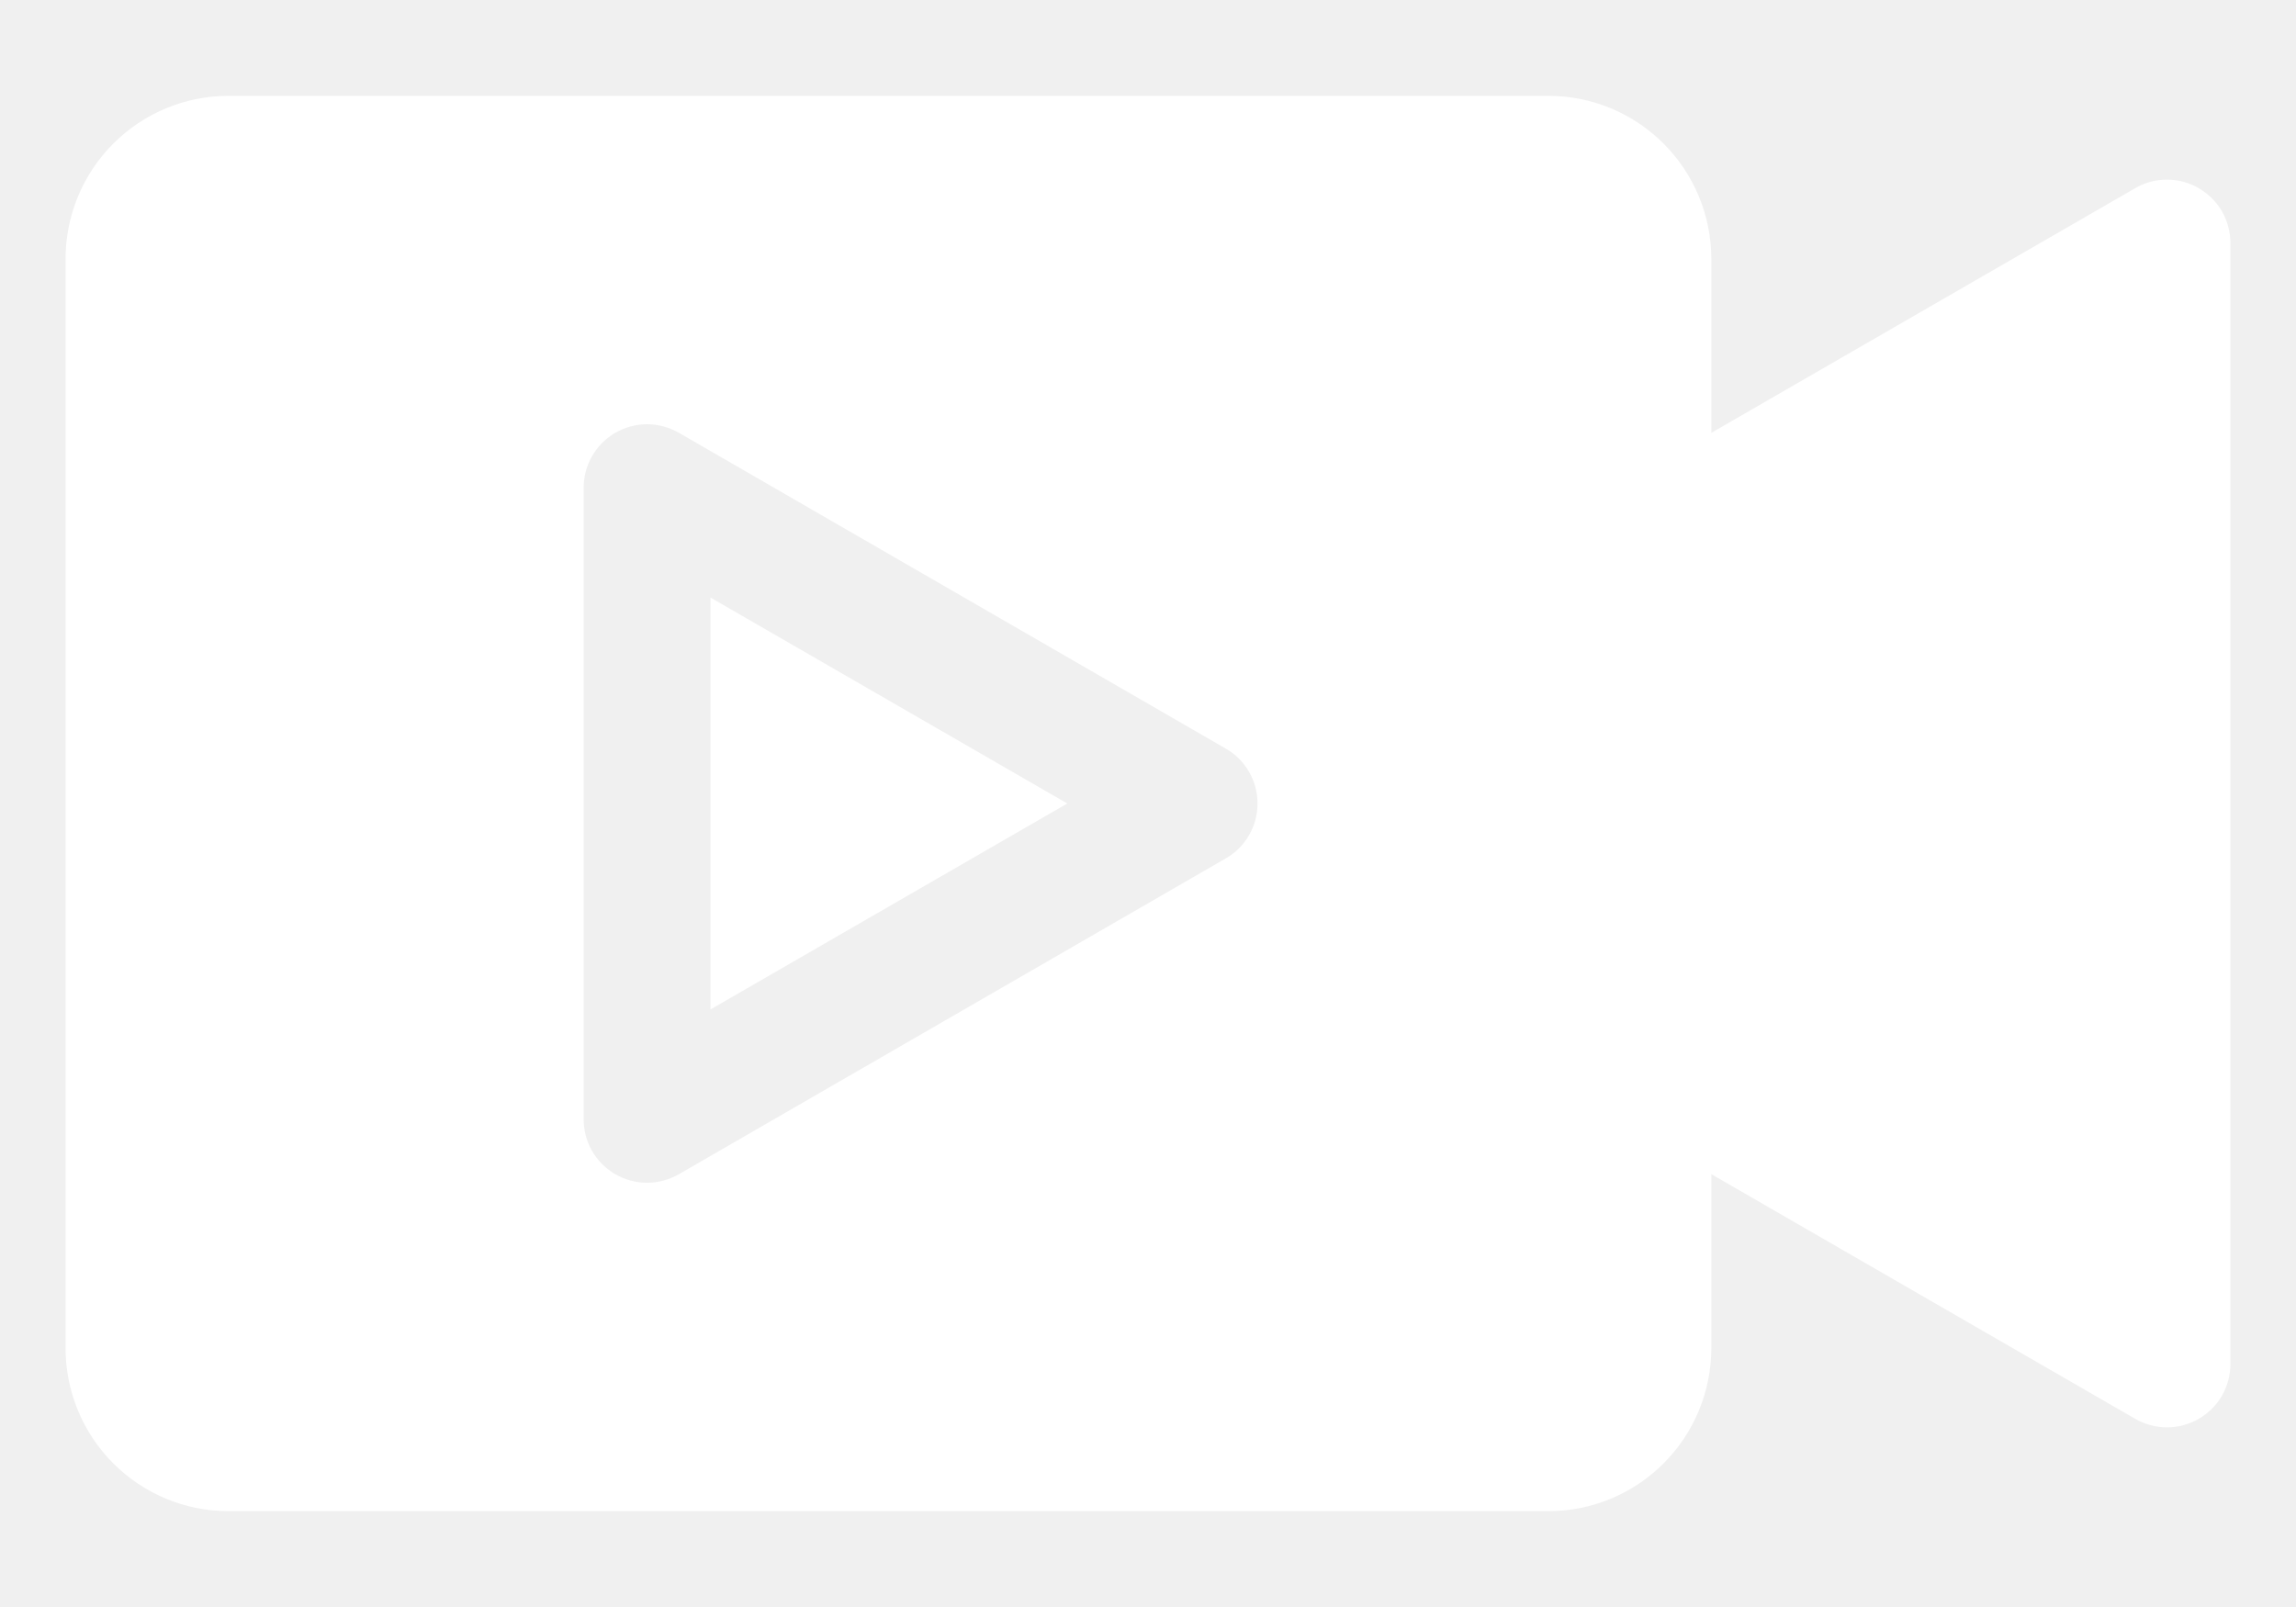
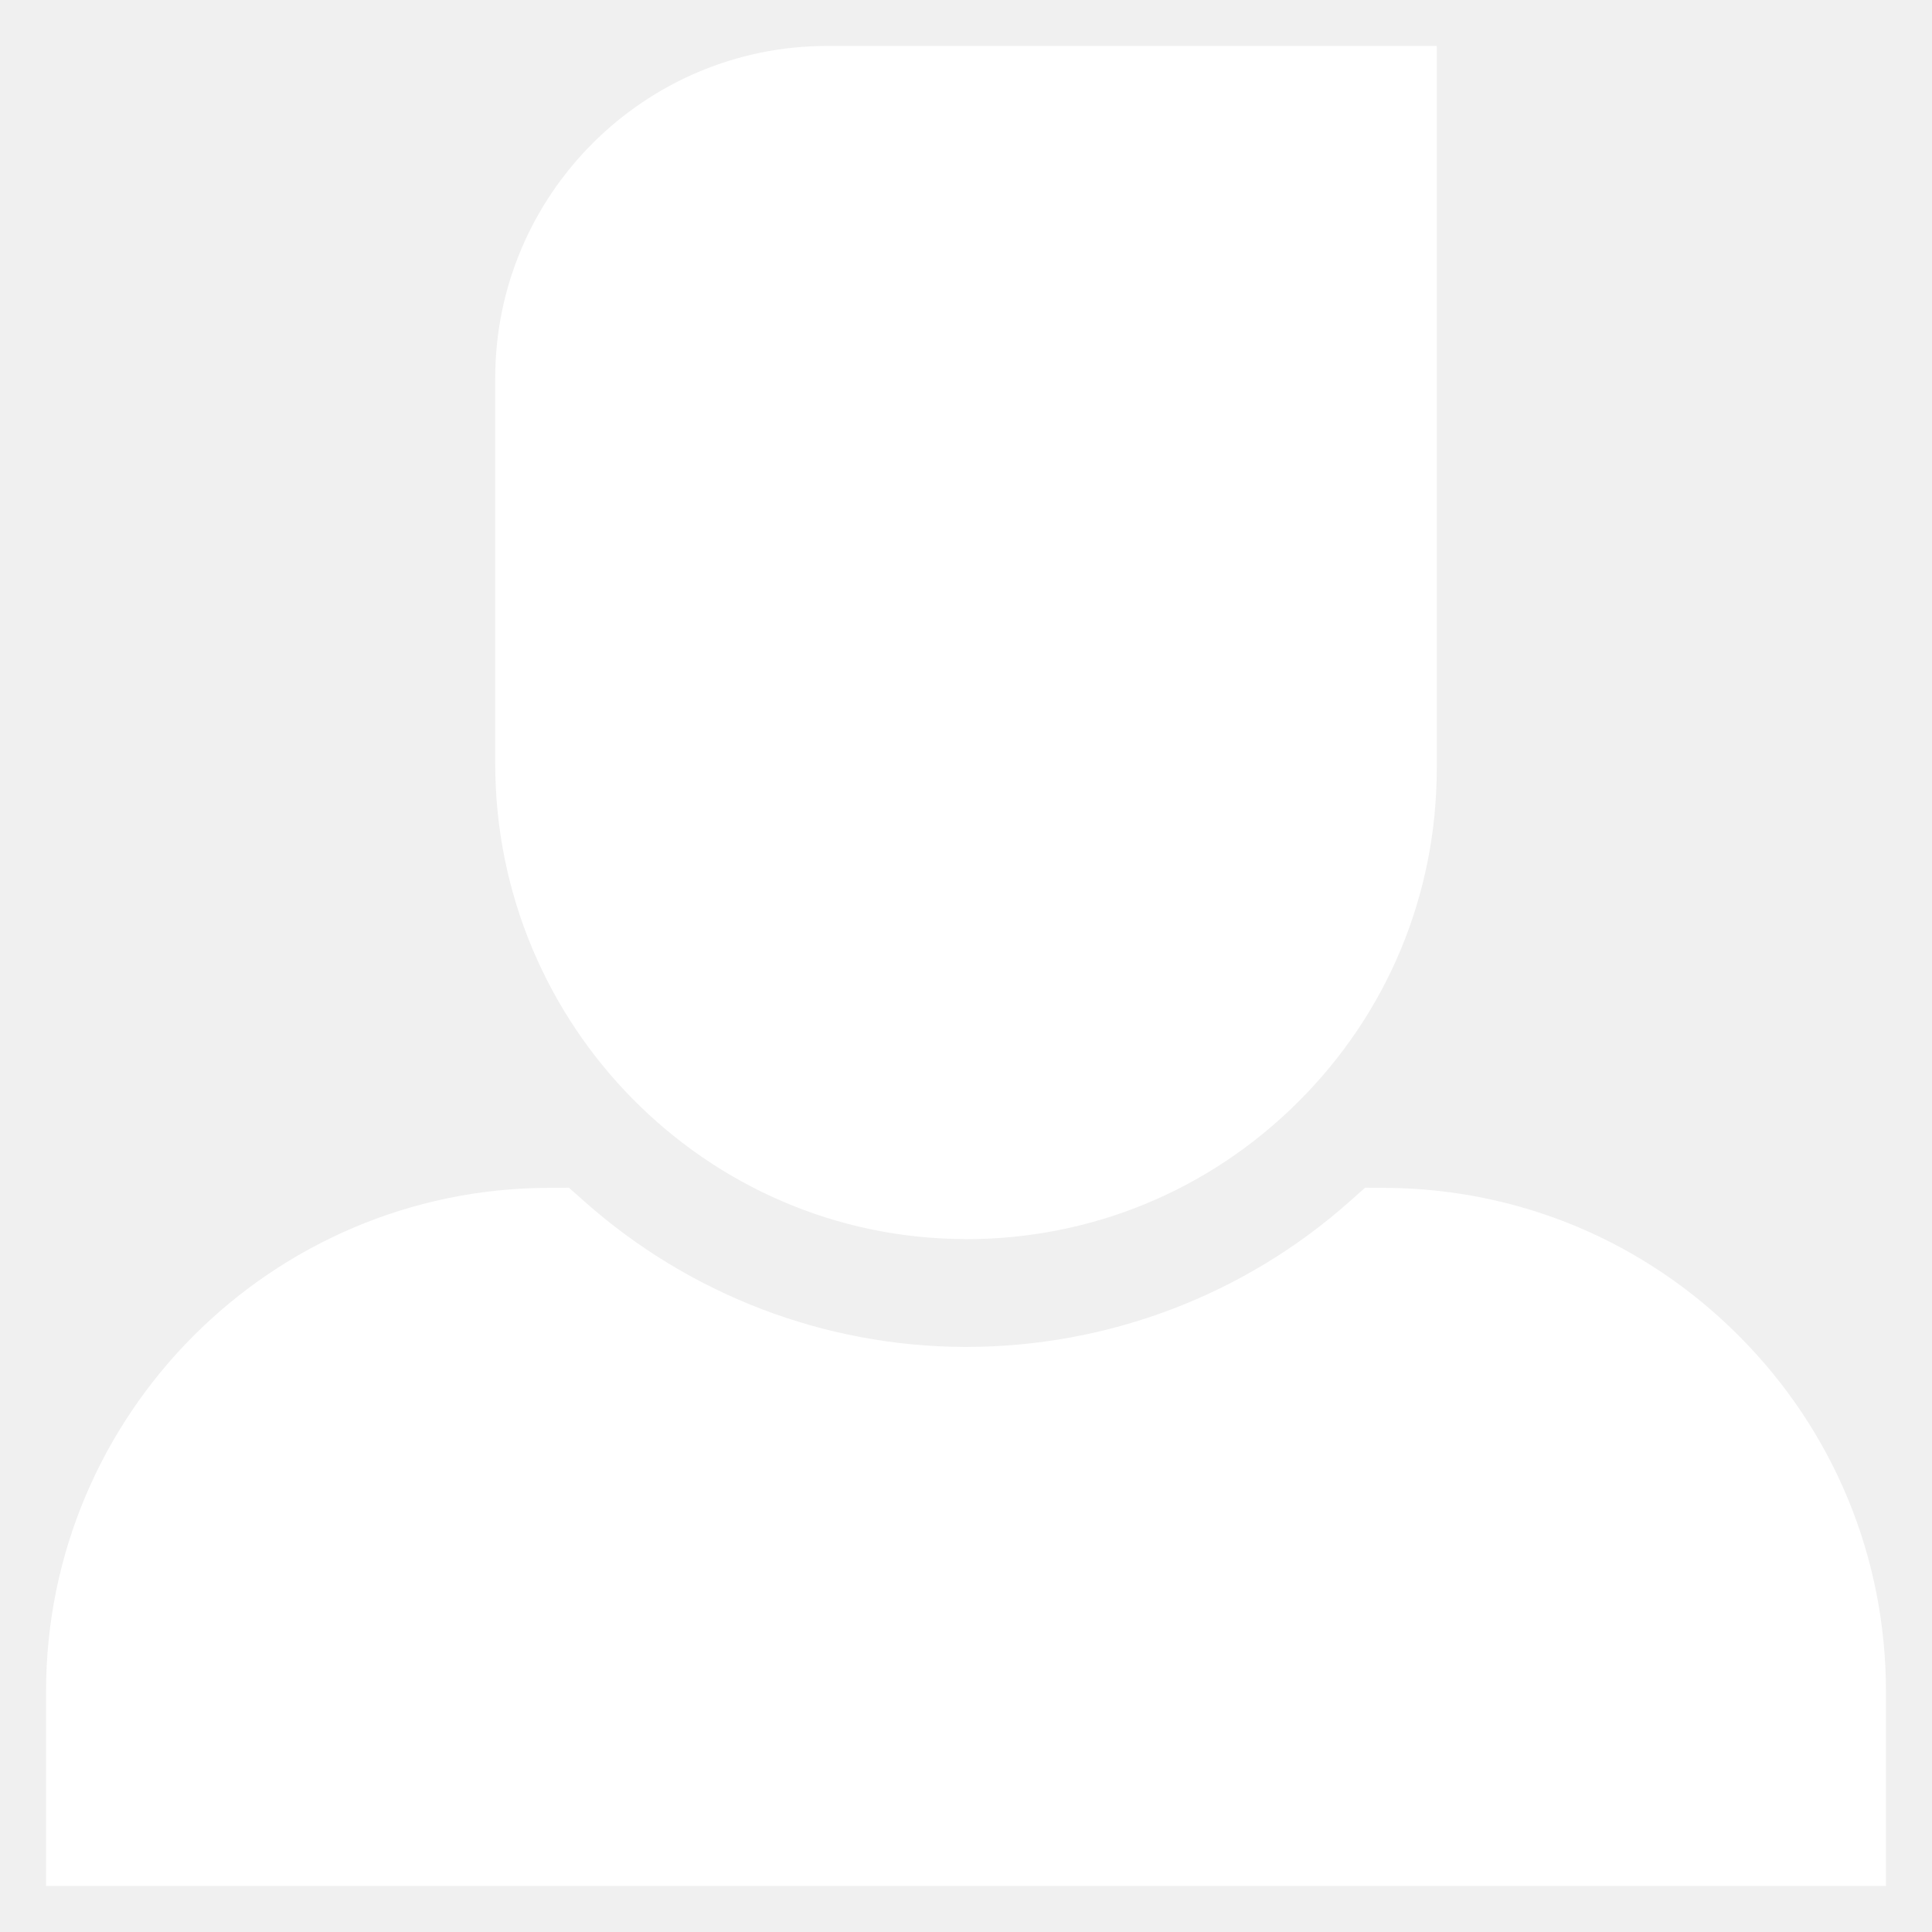
- <svg xmlns="http://www.w3.org/2000/svg" width="20" height="14" viewBox="0 0 20 14" fill="none">
-   <path fill-rule="evenodd" clip-rule="evenodd" d="M19.152 1.639C19.068 1.59 18.973 1.565 18.876 1.565C18.779 1.565 18.684 1.59 18.6 1.639L14.907 3.771V2.253C14.906 1.877 14.757 1.517 14.491 1.251C14.225 0.985 13.865 0.835 13.489 0.835H1.989C1.613 0.835 1.253 0.985 0.987 1.251C0.721 1.517 0.572 1.877 0.571 2.253L0.571 11.747C0.572 12.123 0.721 12.483 0.987 12.749C1.253 13.015 1.613 13.165 1.989 13.165H13.489C13.865 13.165 14.225 13.015 14.491 12.749C14.757 12.483 14.906 12.123 14.907 11.747V10.229L18.6 12.361C18.684 12.409 18.779 12.435 18.876 12.435C18.973 12.435 19.068 12.409 19.152 12.361C19.236 12.313 19.306 12.243 19.355 12.159C19.403 12.075 19.428 11.98 19.429 11.883V2.118C19.428 2.021 19.403 1.925 19.355 1.841C19.306 1.757 19.236 1.688 19.152 1.639ZM9.297 7L6.189 8.794V5.206L9.297 7ZM5.084 4.249C5.084 4.152 5.109 4.057 5.158 3.973C5.206 3.889 5.276 3.819 5.36 3.77C5.444 3.722 5.539 3.696 5.636 3.696C5.733 3.696 5.829 3.722 5.913 3.77L10.678 6.522C10.762 6.57 10.832 6.64 10.88 6.724C10.929 6.808 10.954 6.903 10.954 7C10.954 7.097 10.929 7.192 10.88 7.276C10.832 7.36 10.762 7.43 10.678 7.478L5.913 10.23C5.829 10.278 5.733 10.304 5.636 10.304C5.539 10.304 5.444 10.278 5.36 10.23C5.276 10.181 5.206 10.111 5.158 10.028C5.109 9.944 5.084 9.848 5.084 9.751V4.249Z" fill="white" />
+ <svg xmlns="http://www.w3.org/2000/svg" width="18" height="18" viewBox="0 0 18 18" fill="none">
+   <path d="M8.985 11.544C8.99 11.544 8.995 11.545 9 11.545C10.169 11.545 11.268 11.091 12.096 10.265C12.928 9.436 13.386 8.333 13.386 7.158V0.428H7.707C6.002 0.428 4.614 1.816 4.614 3.522V7.116C4.614 9.55 6.575 11.536 8.985 11.544Z" fill="white" />
+   <path d="M16.207 12.452C15.328 11.567 14.158 11.075 12.911 11.067L12.718 11.066L12.574 11.194C11.59 12.068 10.321 12.549 9.001 12.549H8.982C7.681 12.544 6.425 12.063 5.444 11.193L5.301 11.066L5.11 11.067C2.528 11.073 0.429 13.178 0.429 15.759V17.571H17.571V15.759C17.571 14.512 17.087 13.337 16.207 12.452Z" fill="white" />
</svg>
